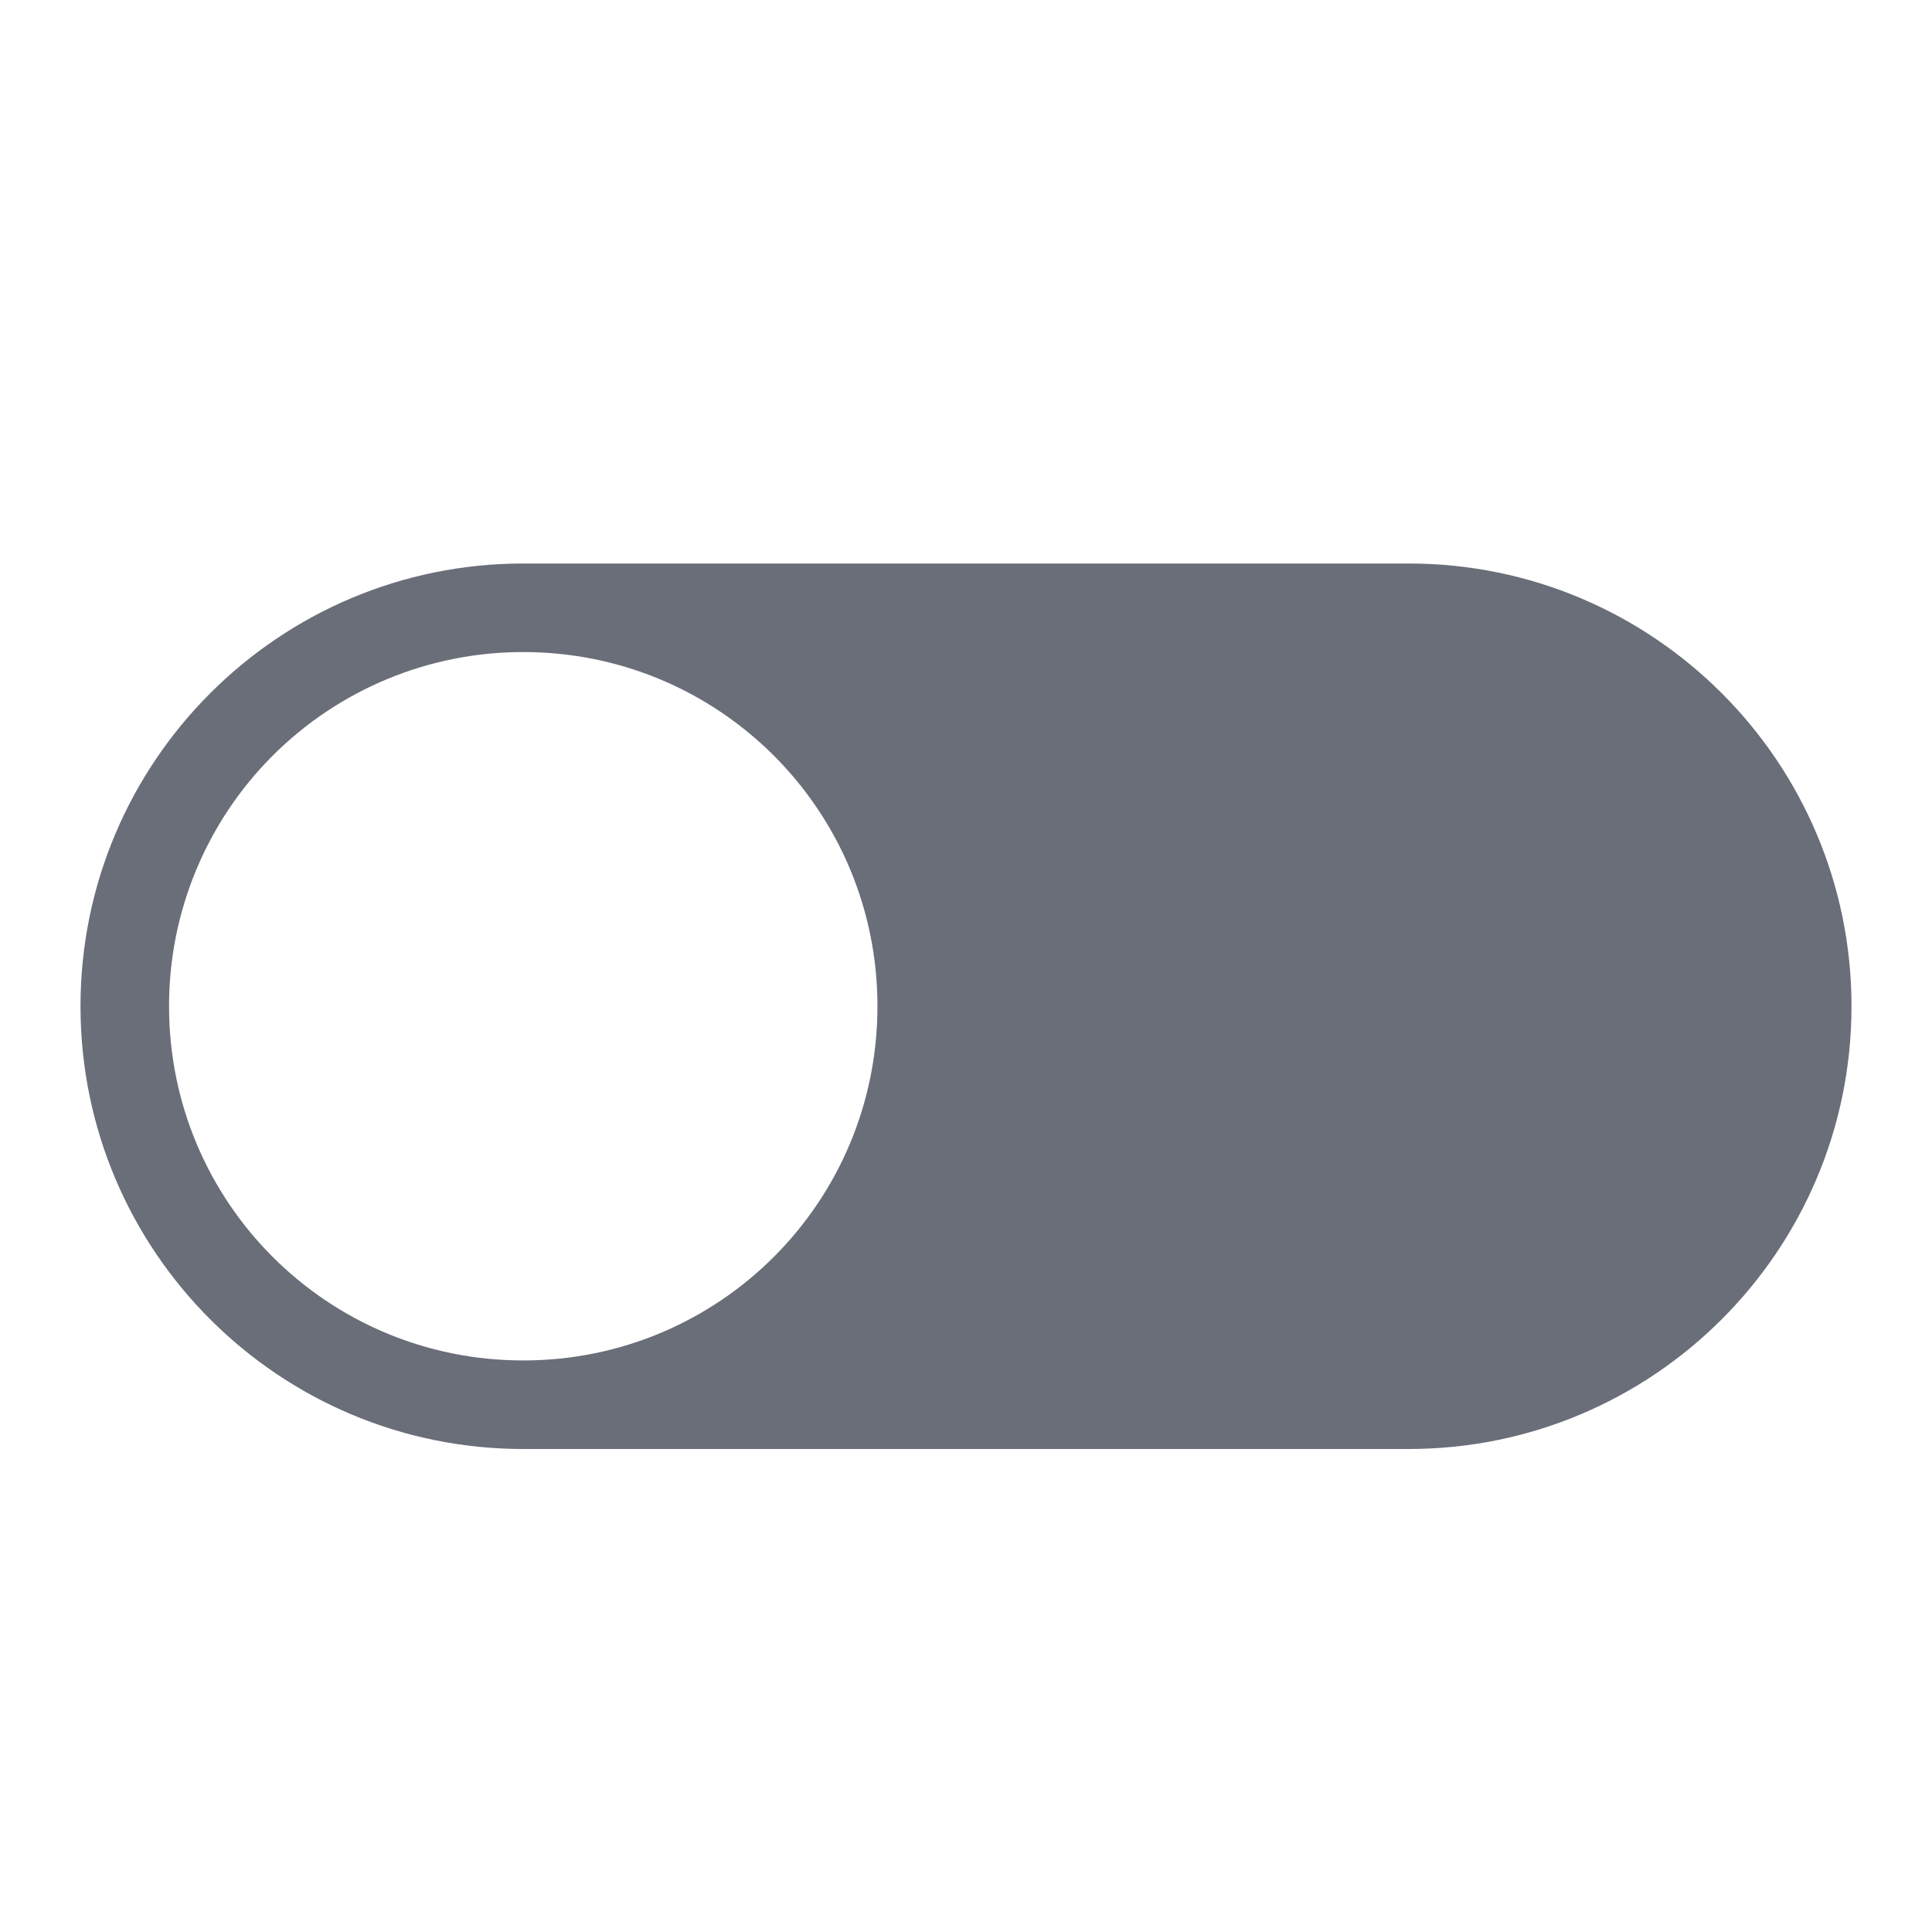
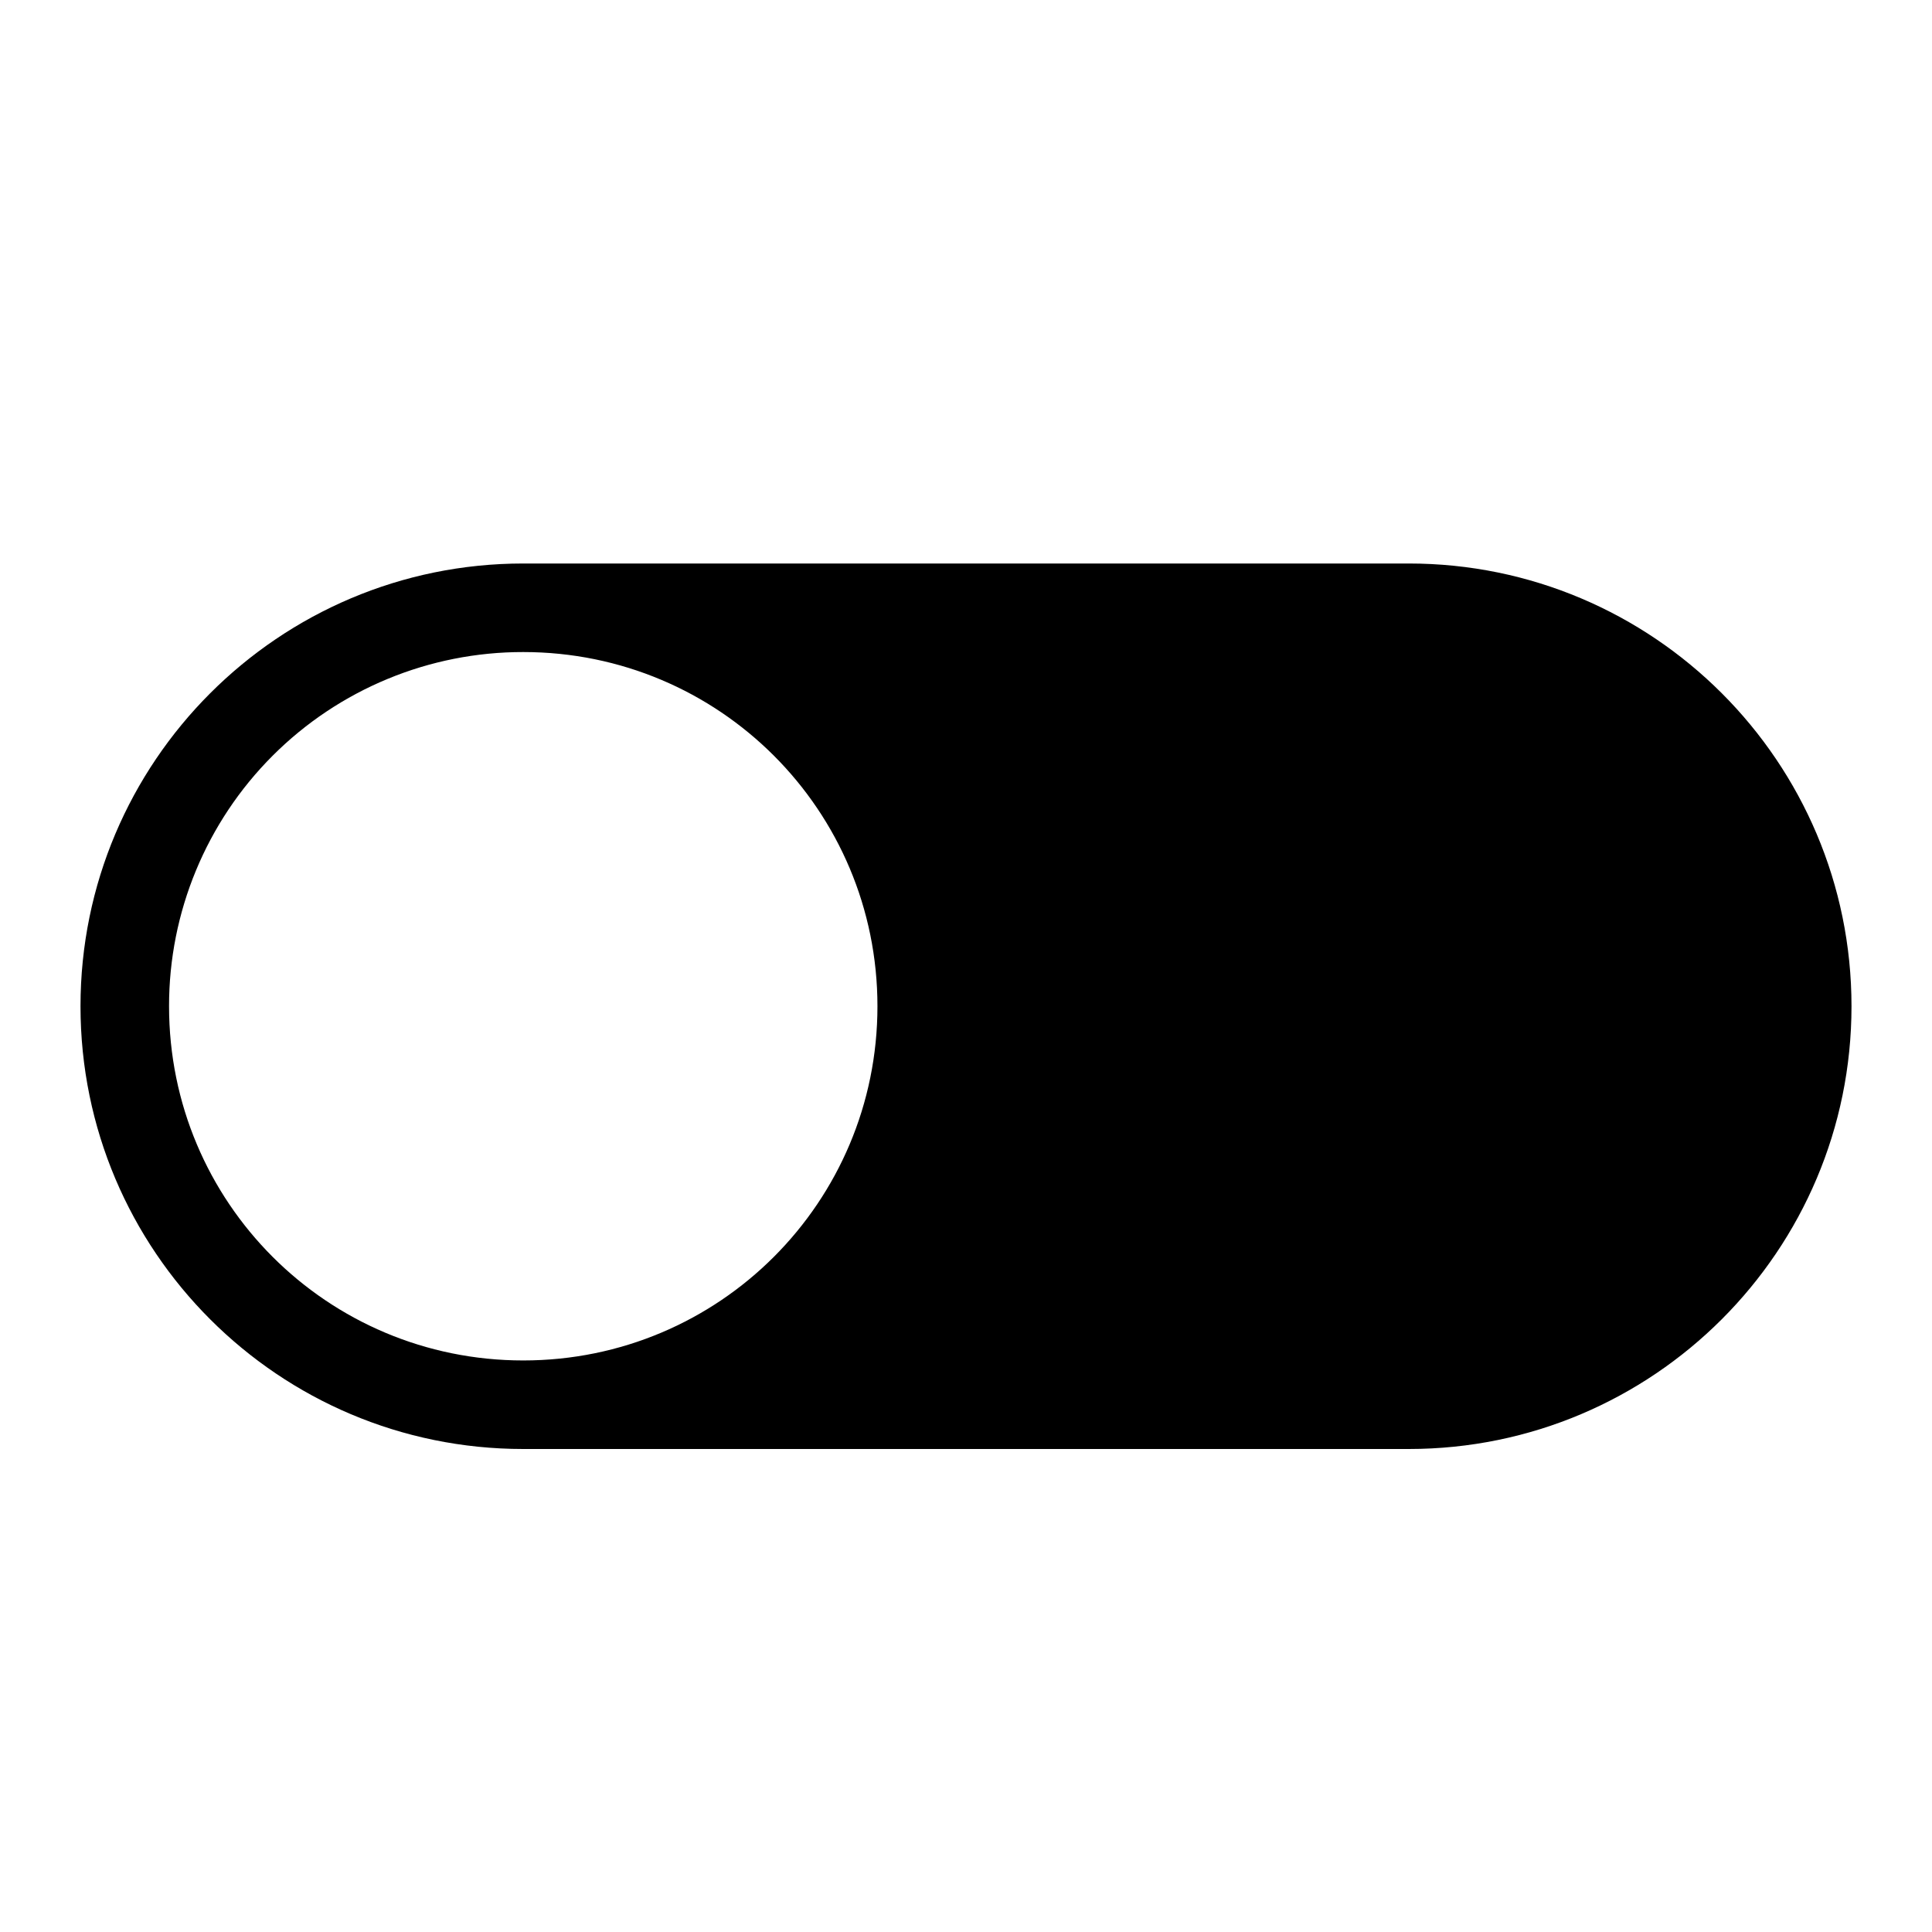
<svg xmlns="http://www.w3.org/2000/svg" width="24" height="24" fill="currentColor" viewBox="0 0 24 24">
-   <path fill="#6a6e79" d="M17.5 7c3.036 0 5.5 2.464 5.5 5.5S20.536 18 17.5 18h-11A5.5 5.5 0 0 1 1 12.5C1 9.464 3.464 7 6.5 7zm-11 1.1a4.395 4.395 0 0 0-4.4 4.4c0 2.435 1.965 4.4 4.4 4.4s4.4-1.965 4.4-4.4-1.965-4.4-4.4-4.4" />
+   <path d="M17.5 7c3.036 0 5.5 2.464 5.5 5.5S20.536 18 17.5 18h-11A5.5 5.5 0 0 1 1 12.5C1 9.464 3.464 7 6.5 7zm-11 1.1a4.395 4.395 0 0 0-4.4 4.4c0 2.435 1.965 4.4 4.4 4.4s4.4-1.965 4.4-4.4-1.965-4.4-4.4-4.4" />
</svg>
